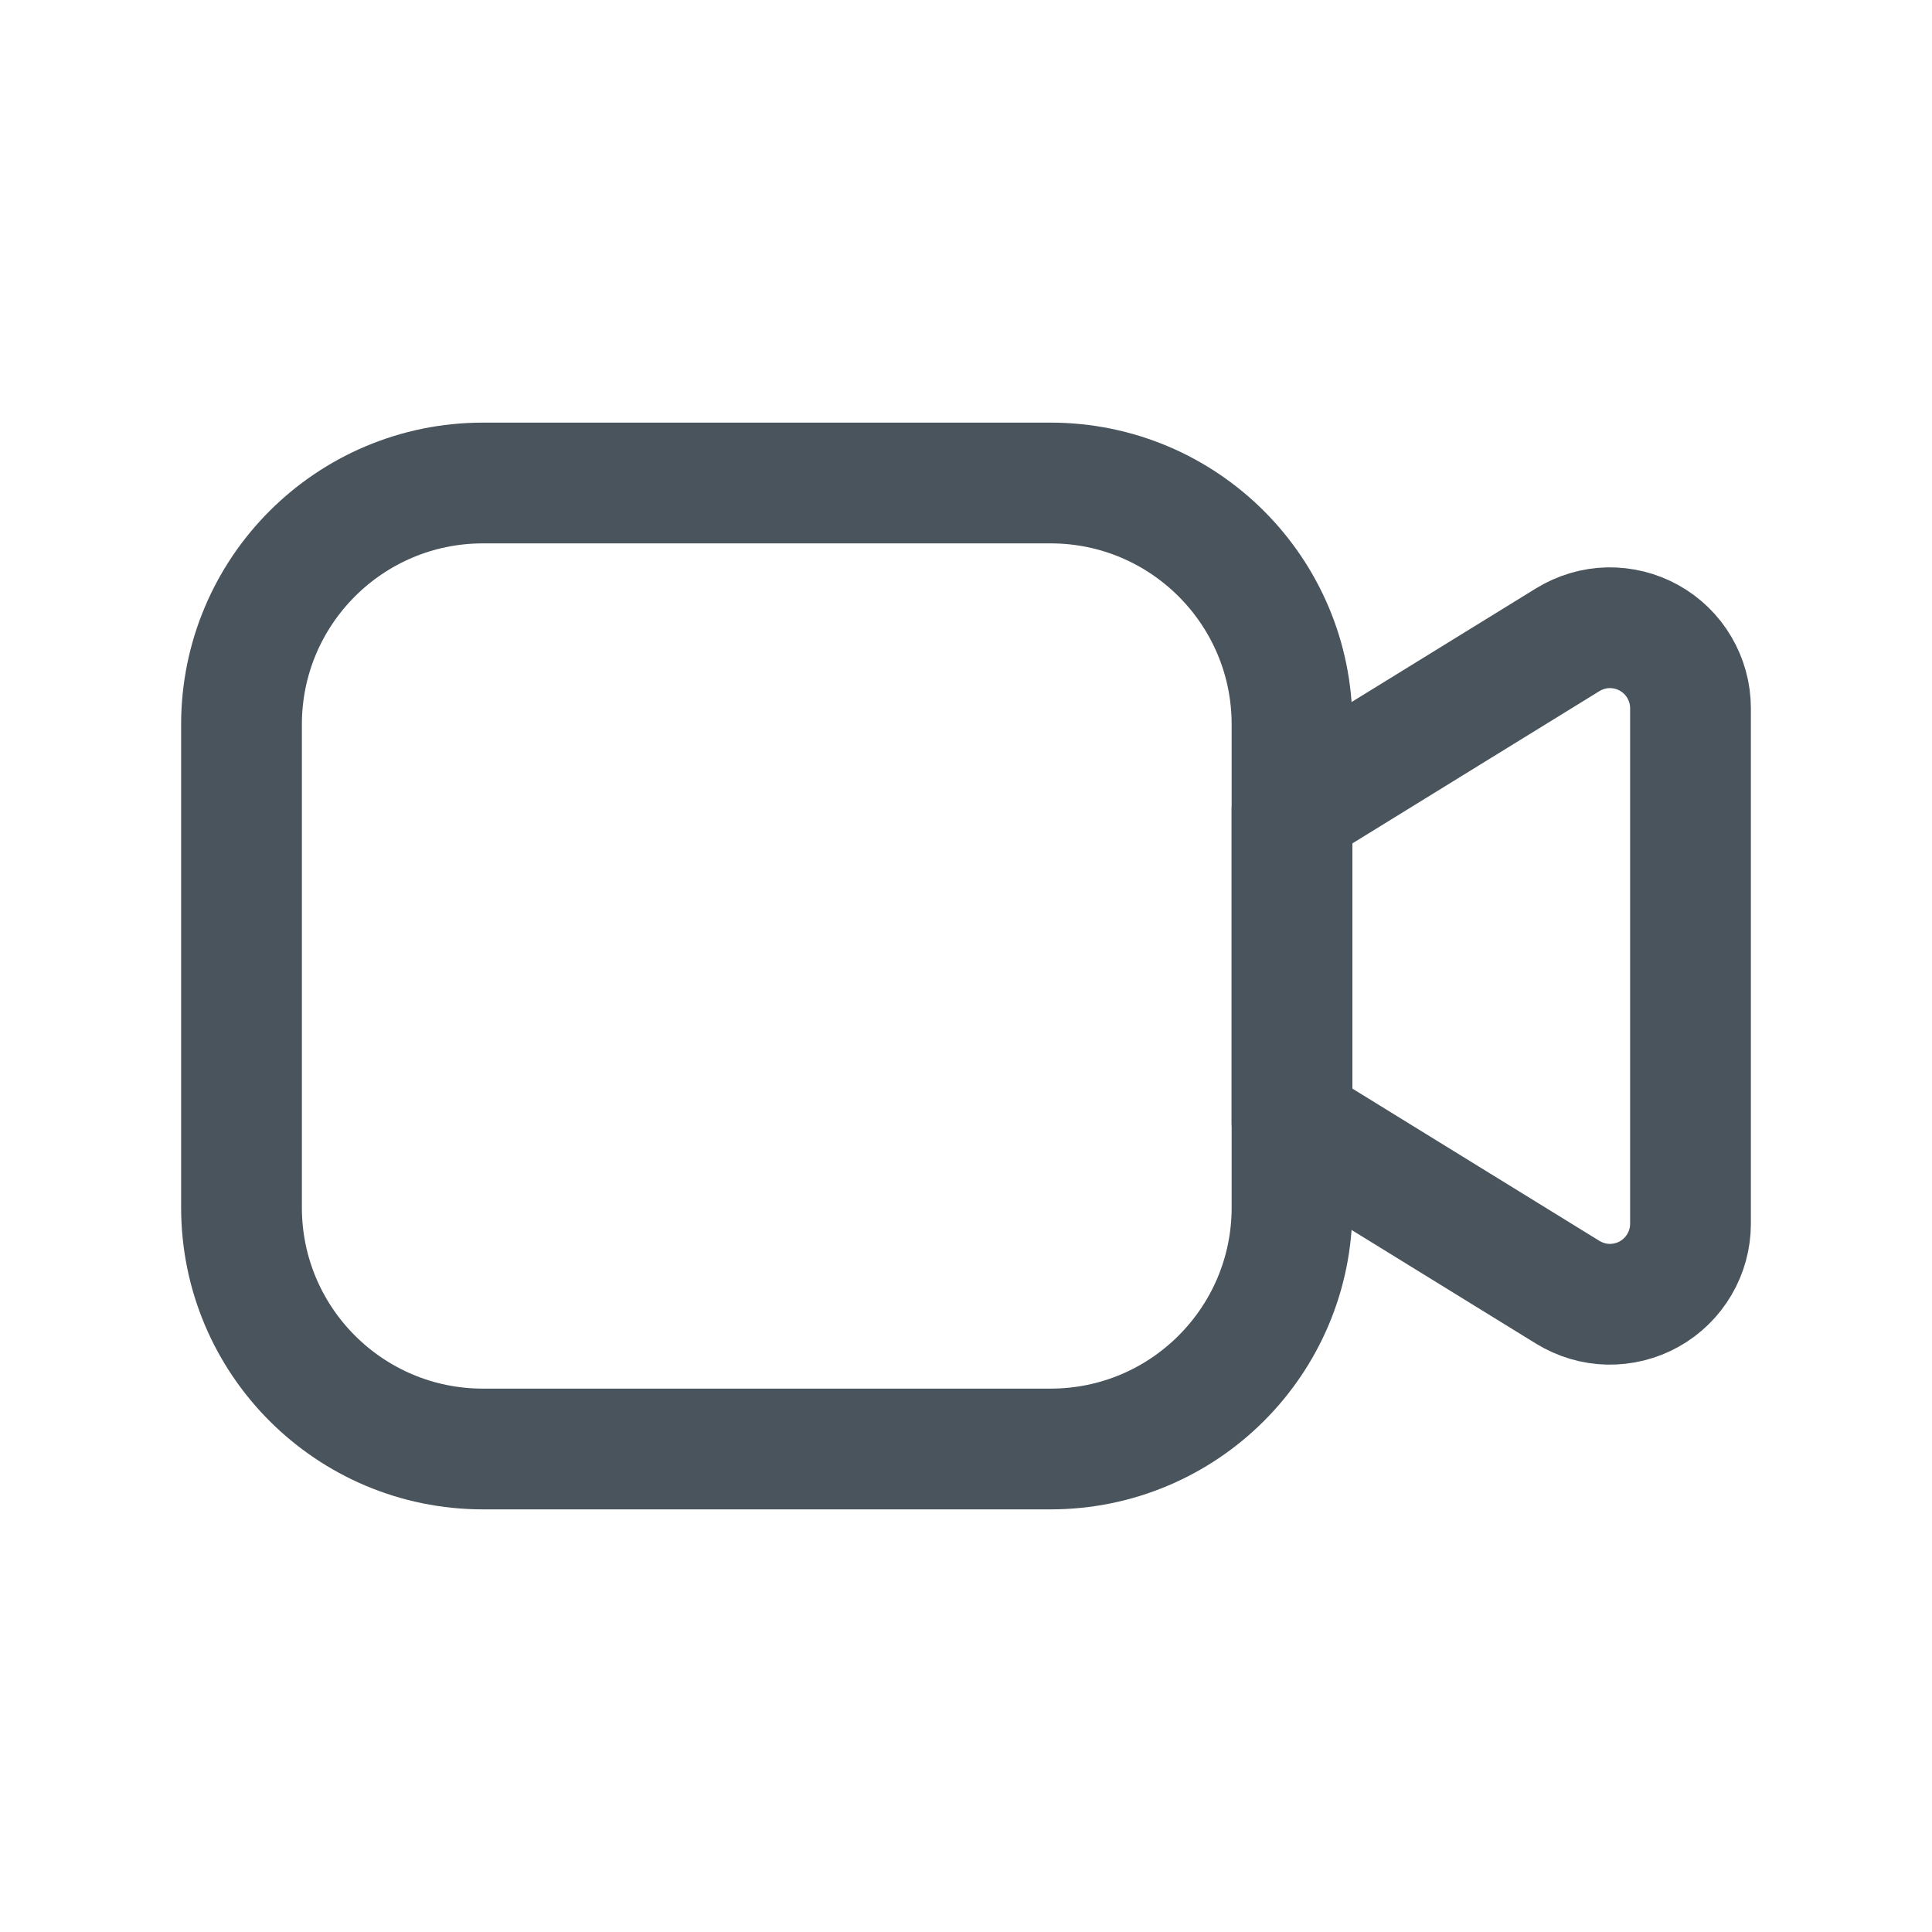
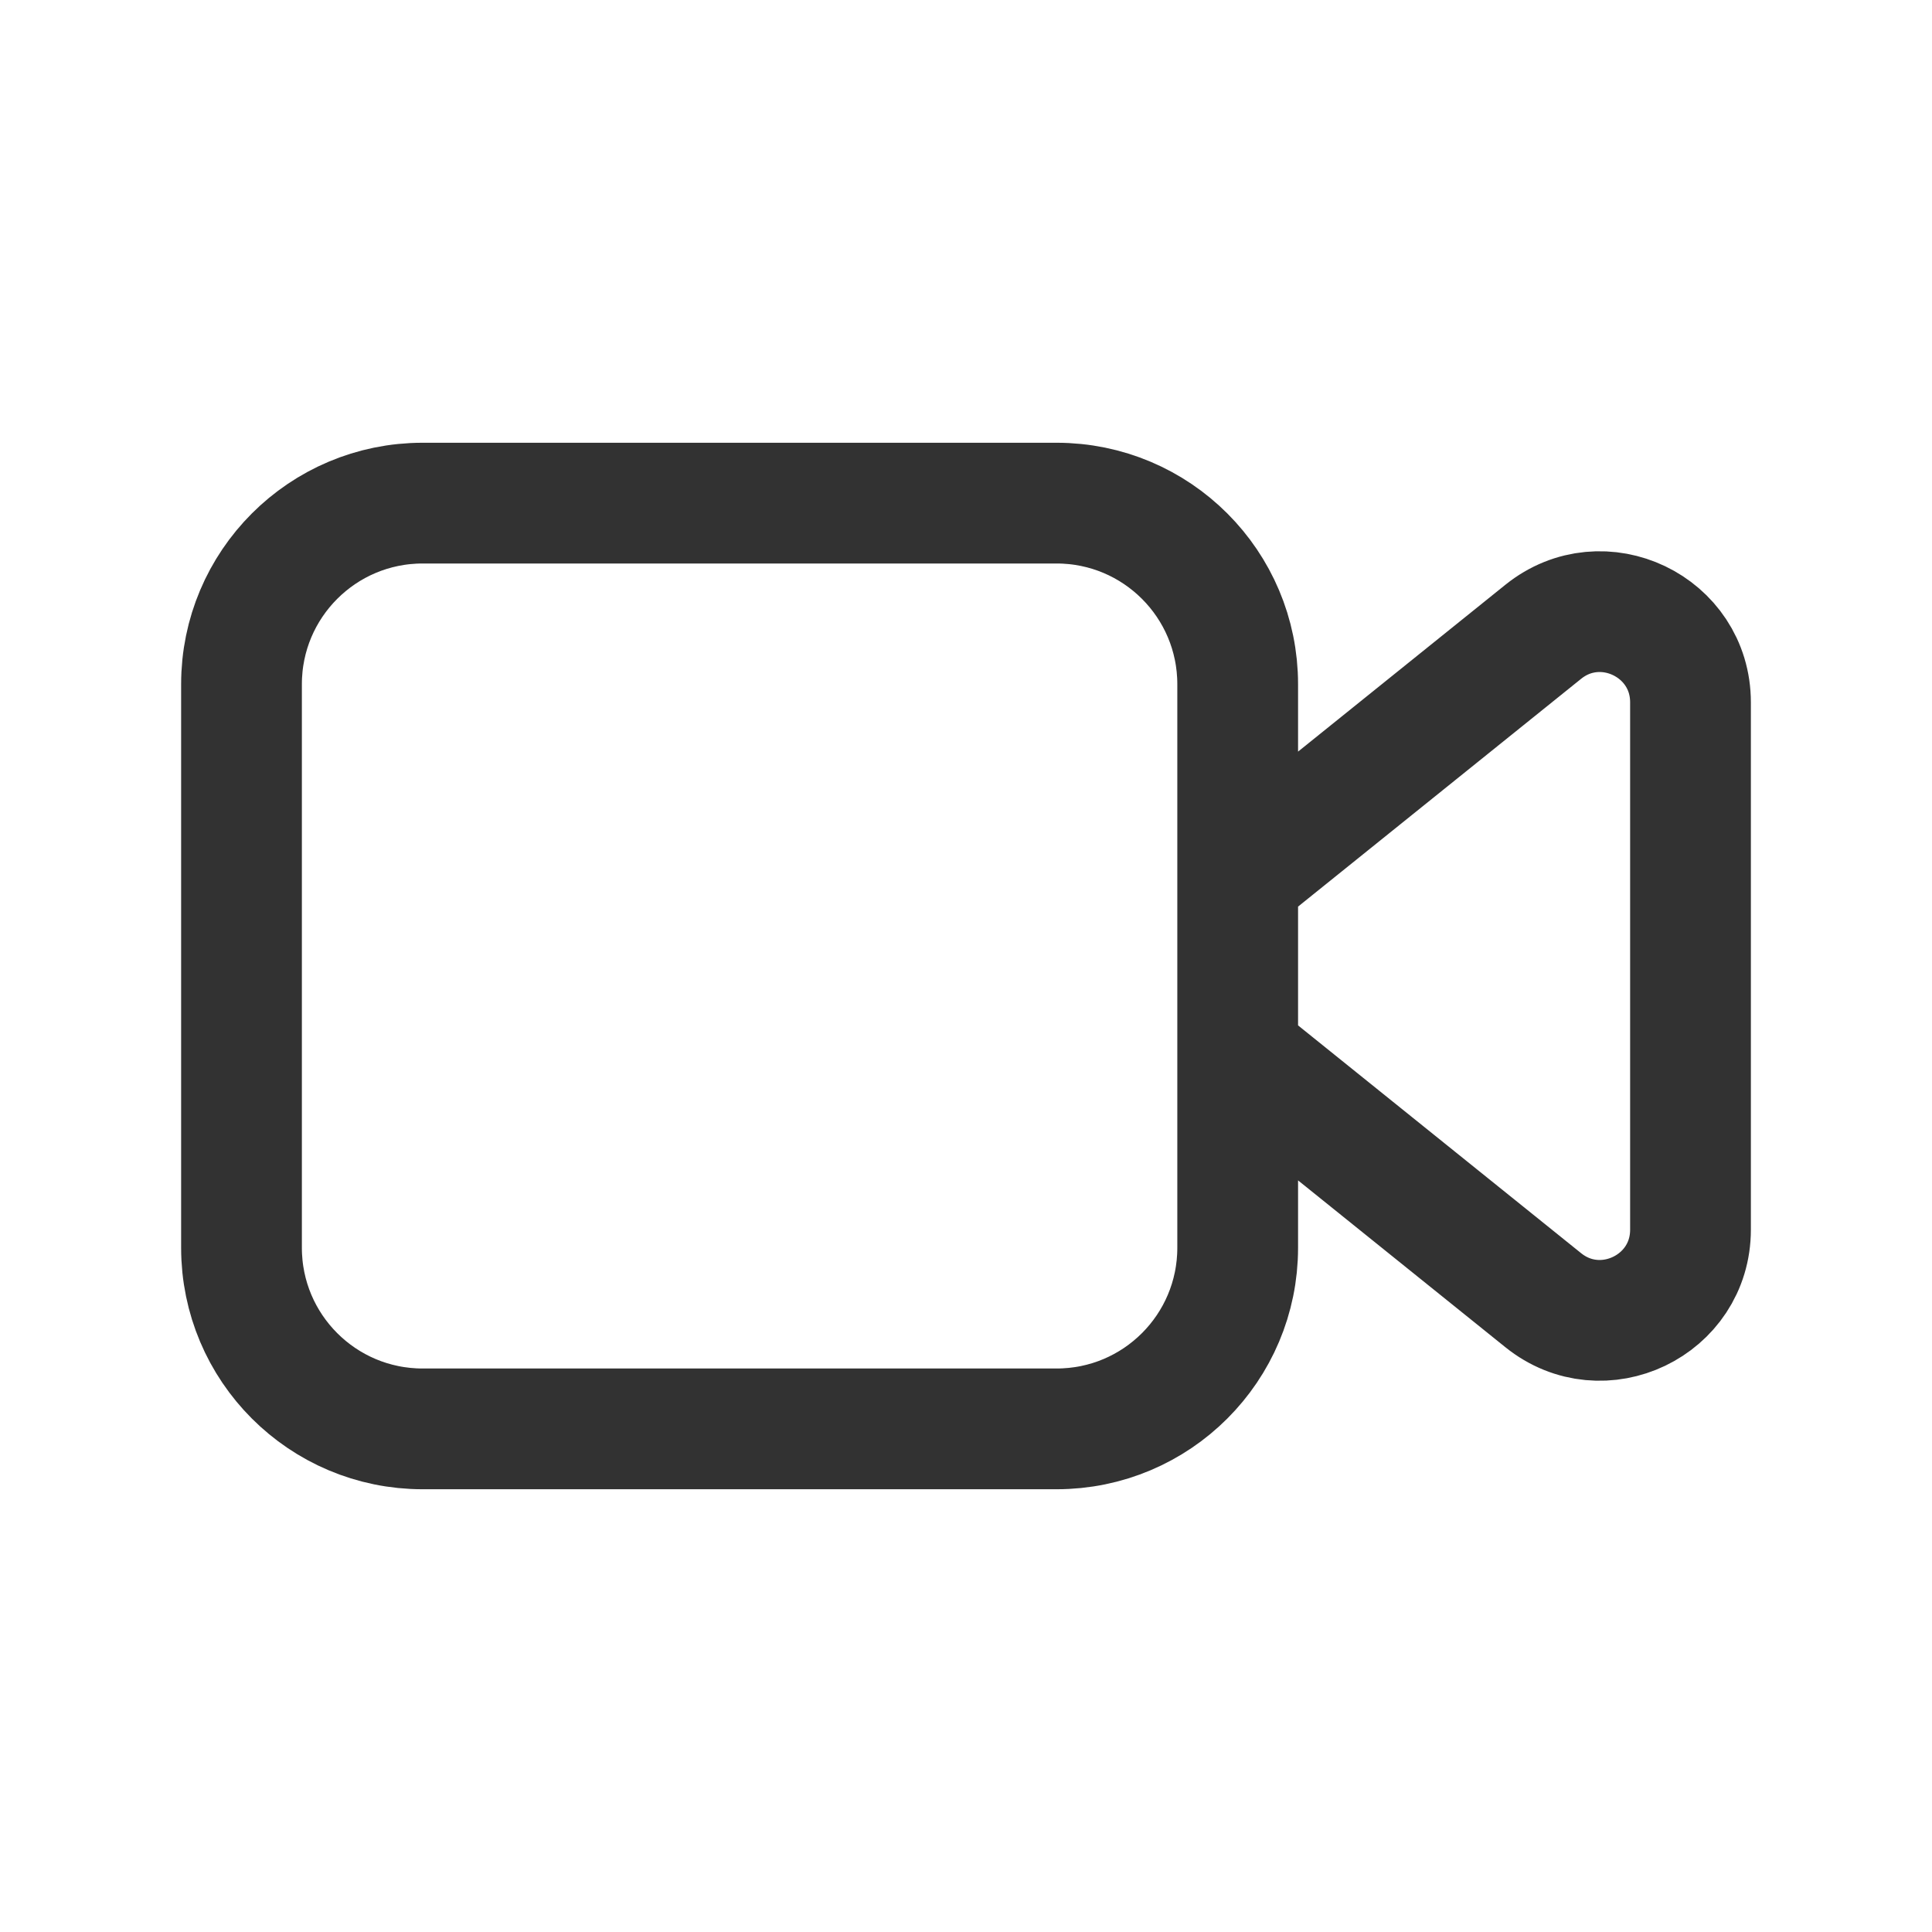
<svg xmlns="http://www.w3.org/2000/svg" width="24" height="24" viewBox="0 0 24 24" fill="none">
-   <path d="M19.475 16.053L16.05 13.942V10.058L19.475 7.947C19.627 7.854 19.8 7.802 19.978 7.798C20.156 7.795 20.332 7.838 20.487 7.925C20.643 8.012 20.772 8.138 20.862 8.292C20.952 8.445 21 8.62 21 8.798V15.202C21 15.38 20.952 15.555 20.862 15.708C20.772 15.861 20.643 15.988 20.487 16.075C20.332 16.162 20.156 16.205 19.978 16.202C19.8 16.198 19.627 16.146 19.475 16.053Z" stroke="#49545C" stroke-width="1.5" stroke-linecap="round" stroke-linejoin="round" />
-   <path d="M13.05 6H6C4.343 6 3 7.343 3 9V15C3 16.657 4.343 18 6 18H13.05C14.707 18 16.05 16.657 16.05 15V9C16.05 7.343 14.707 6 13.05 6Z" stroke="#49545C" stroke-width="1.5" stroke-linecap="round" stroke-linejoin="round" />
+   <path d="M15.375 13.097L19.17 16.151C19.906 16.744 21 16.22 21 15.275V8.725C21 7.78 19.906 7.256 19.17 7.849L15.375 10.903M13.125 17.75H5.25C4.007 17.75 3 16.743 3 15.5V8.5C3 7.257 4.007 6.25 5.25 6.25H13.125C14.368 6.25 15.375 7.257 15.375 8.5V15.5C15.375 16.743 14.368 17.75 13.125 17.75Z" stroke="#323232" stroke-width="1.5" stroke-linecap="round" stroke-linejoin="round" />
</svg>
